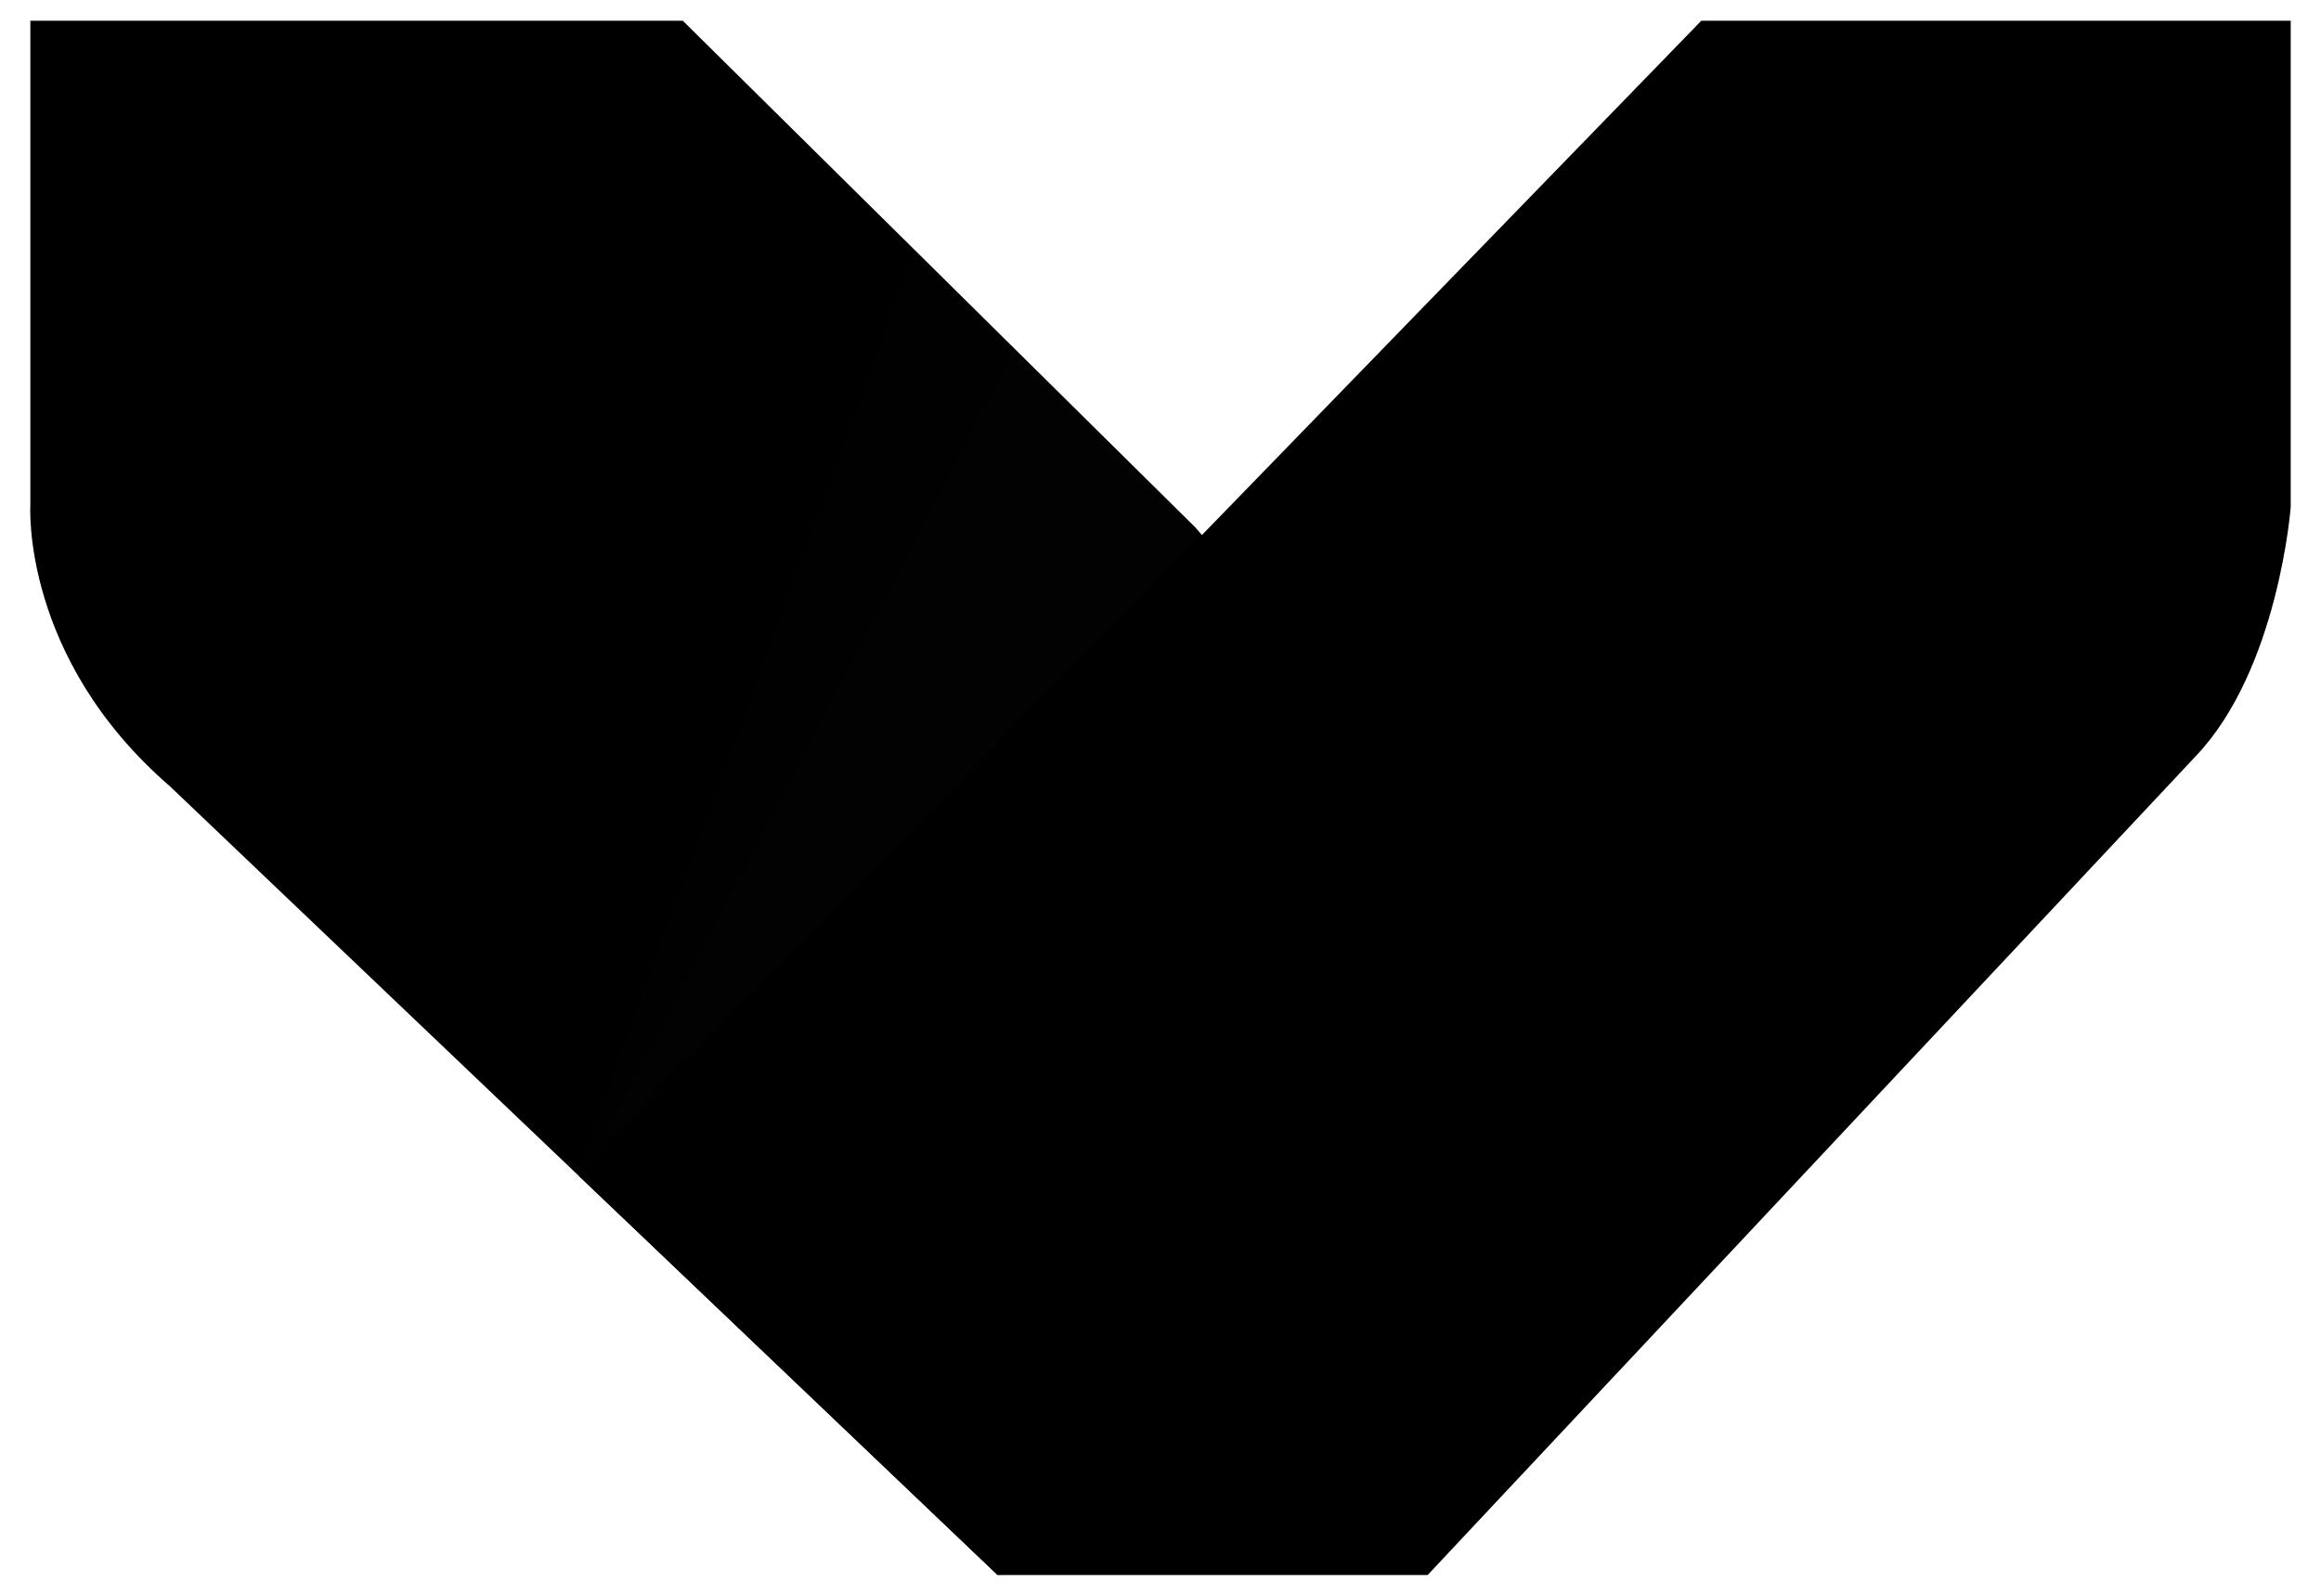
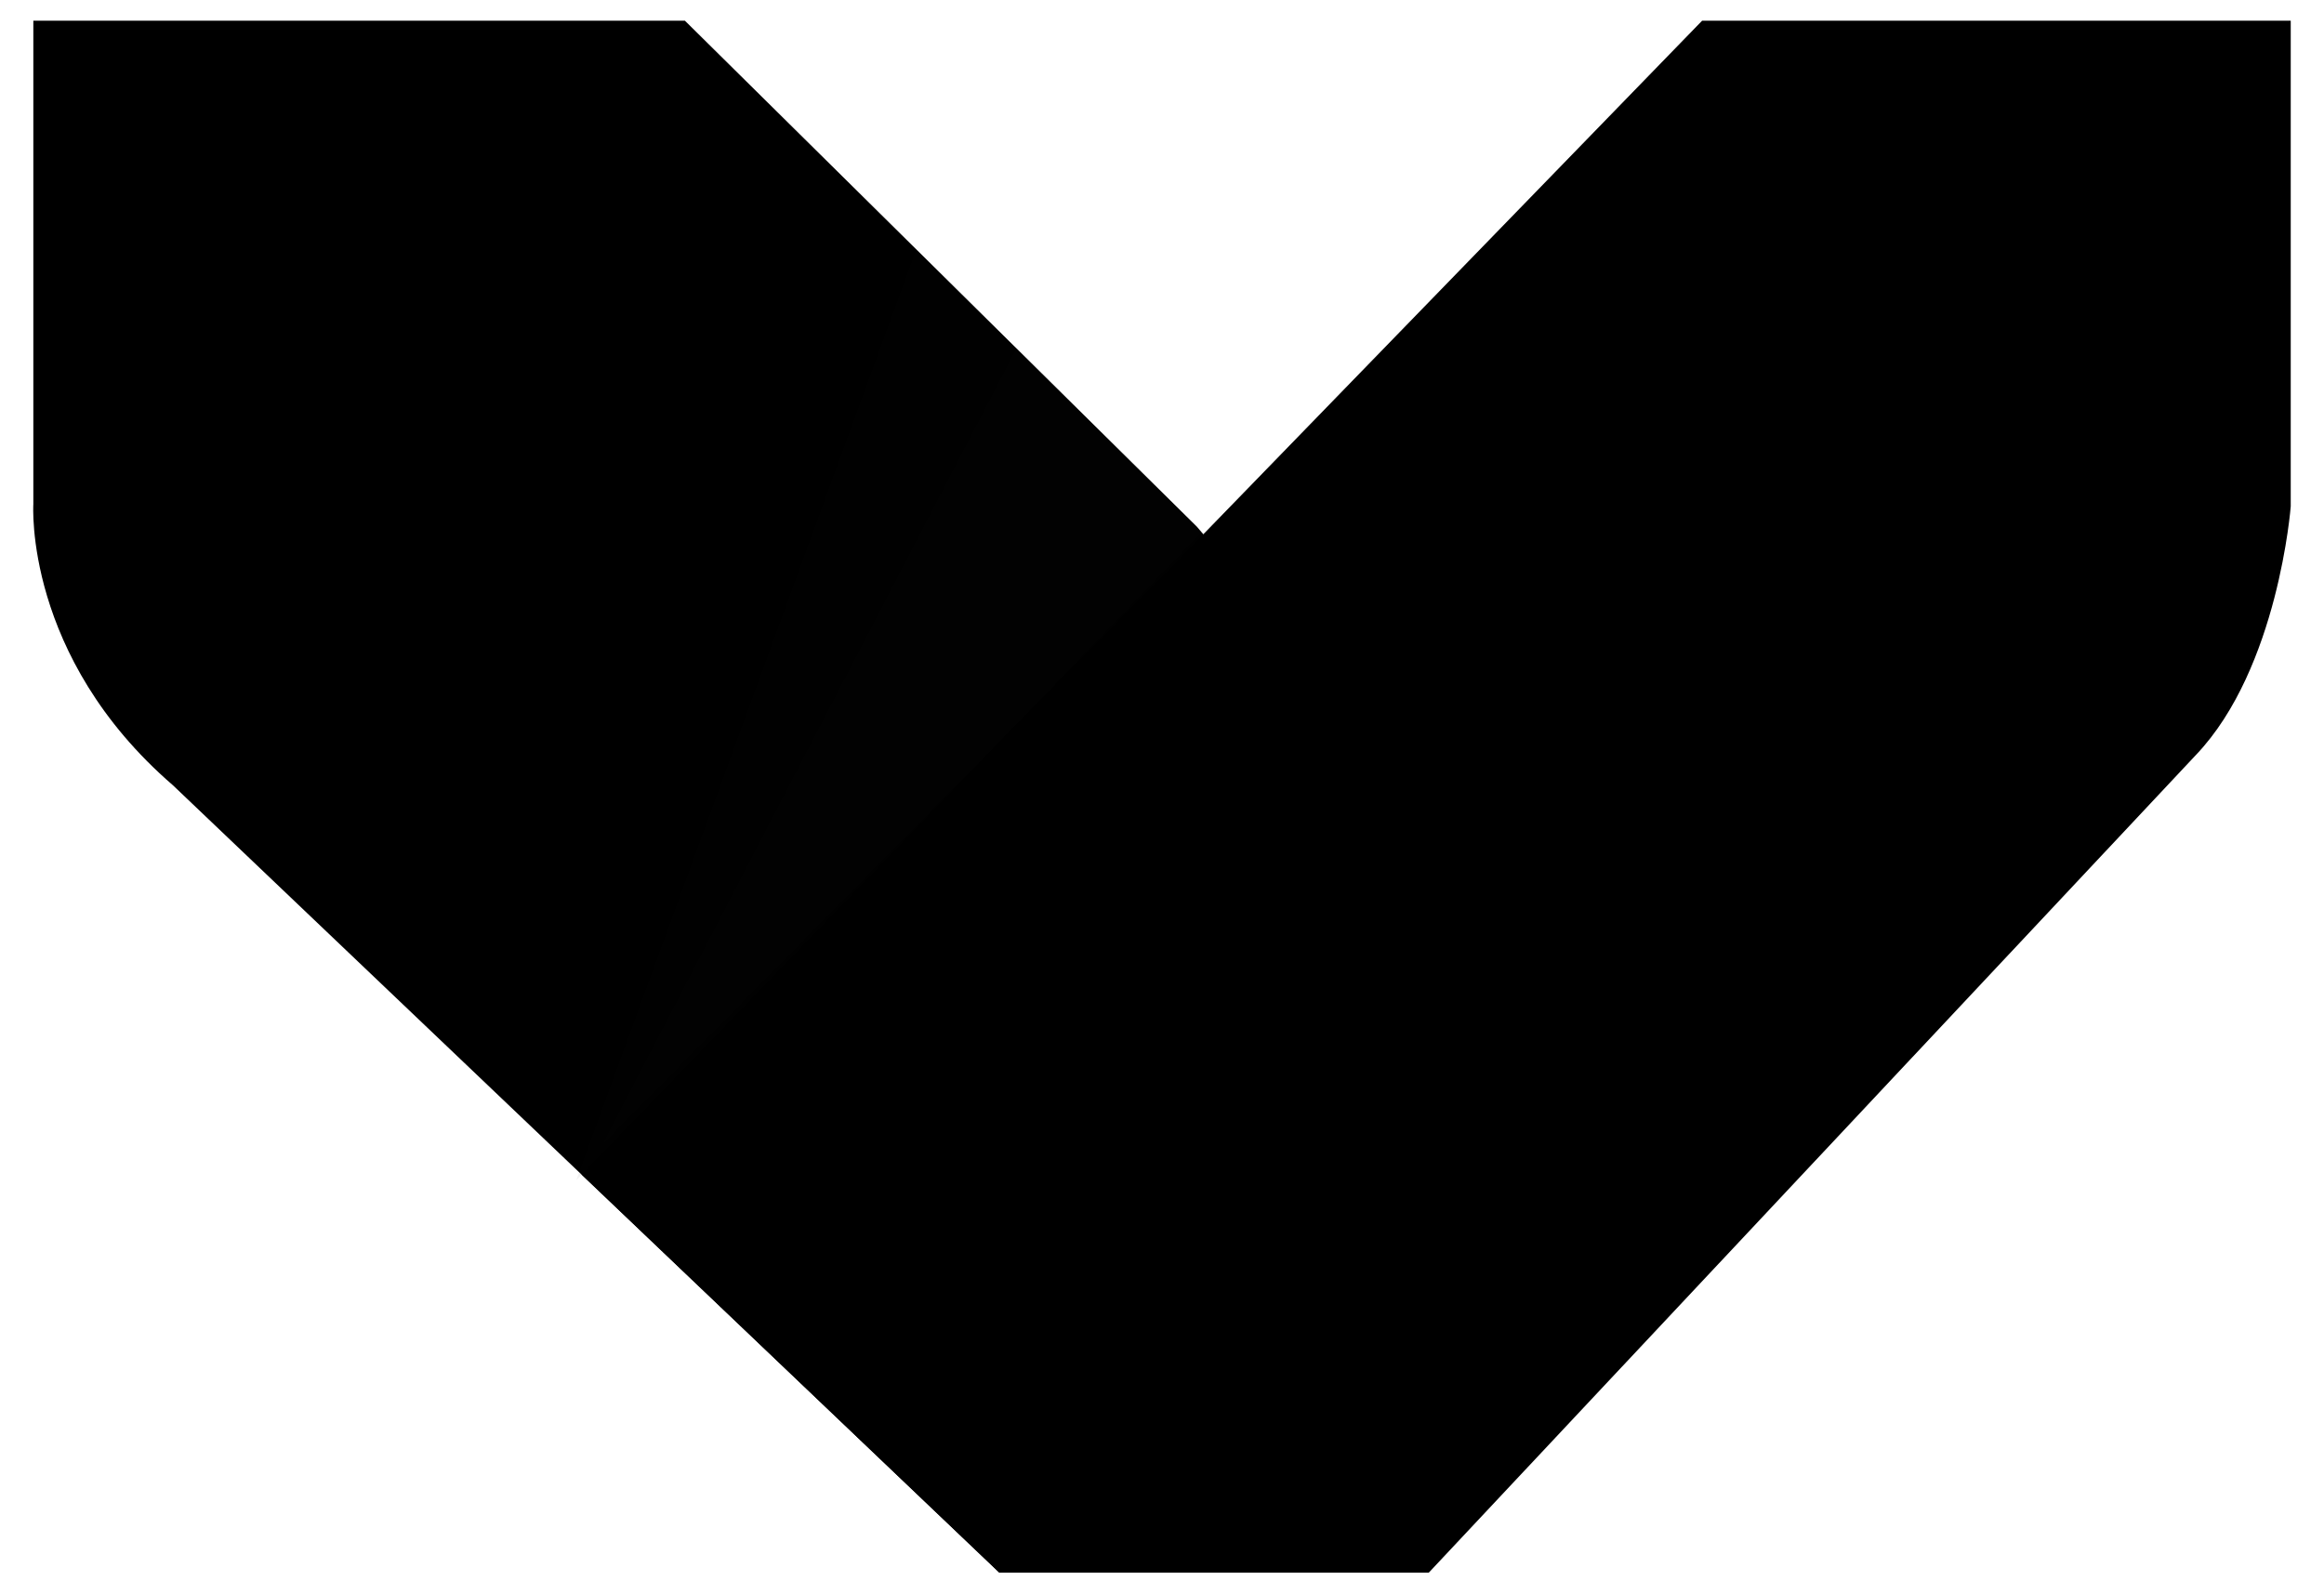
- <svg xmlns="http://www.w3.org/2000/svg" width="32" height="22" viewBox="0 0 34 24" fill="none">
+ <svg xmlns="http://www.w3.org/2000/svg" width="35" height="24" viewBox="0 0 34 24" fill="none">
  <path fill-rule="evenodd" clip-rule="evenodd" d="M0.002 0.312V7.595C0.002 7.595 -0.142 9.888 2.105 11.829L14.547 23.684L21.017 23.601L19.979 10.813L17.526 7.934L9.815 0.312H0.002Z" fill="currentColor" />
  <path opacity="0.06" fill-rule="evenodd" clip-rule="evenodd" d="M8.18 17.776L13.303 3.752L17.589 8.022L8.18 17.776Z" fill="#161616" />
  <path opacity="0.06" fill-rule="evenodd" clip-rule="evenodd" d="M8.582 17.225L14.813 5.242L17.621 8.052L8.582 17.225Z" fill="#161616" />
  <path fill-rule="evenodd" clip-rule="evenodd" d="M8.258 17.691L25.134 0.312H33.999V7.627C33.999 7.627 33.814 10.065 32.574 11.369L21.018 23.688H14.549L8.258 17.691Z" fill="currentColor" />
</svg>
